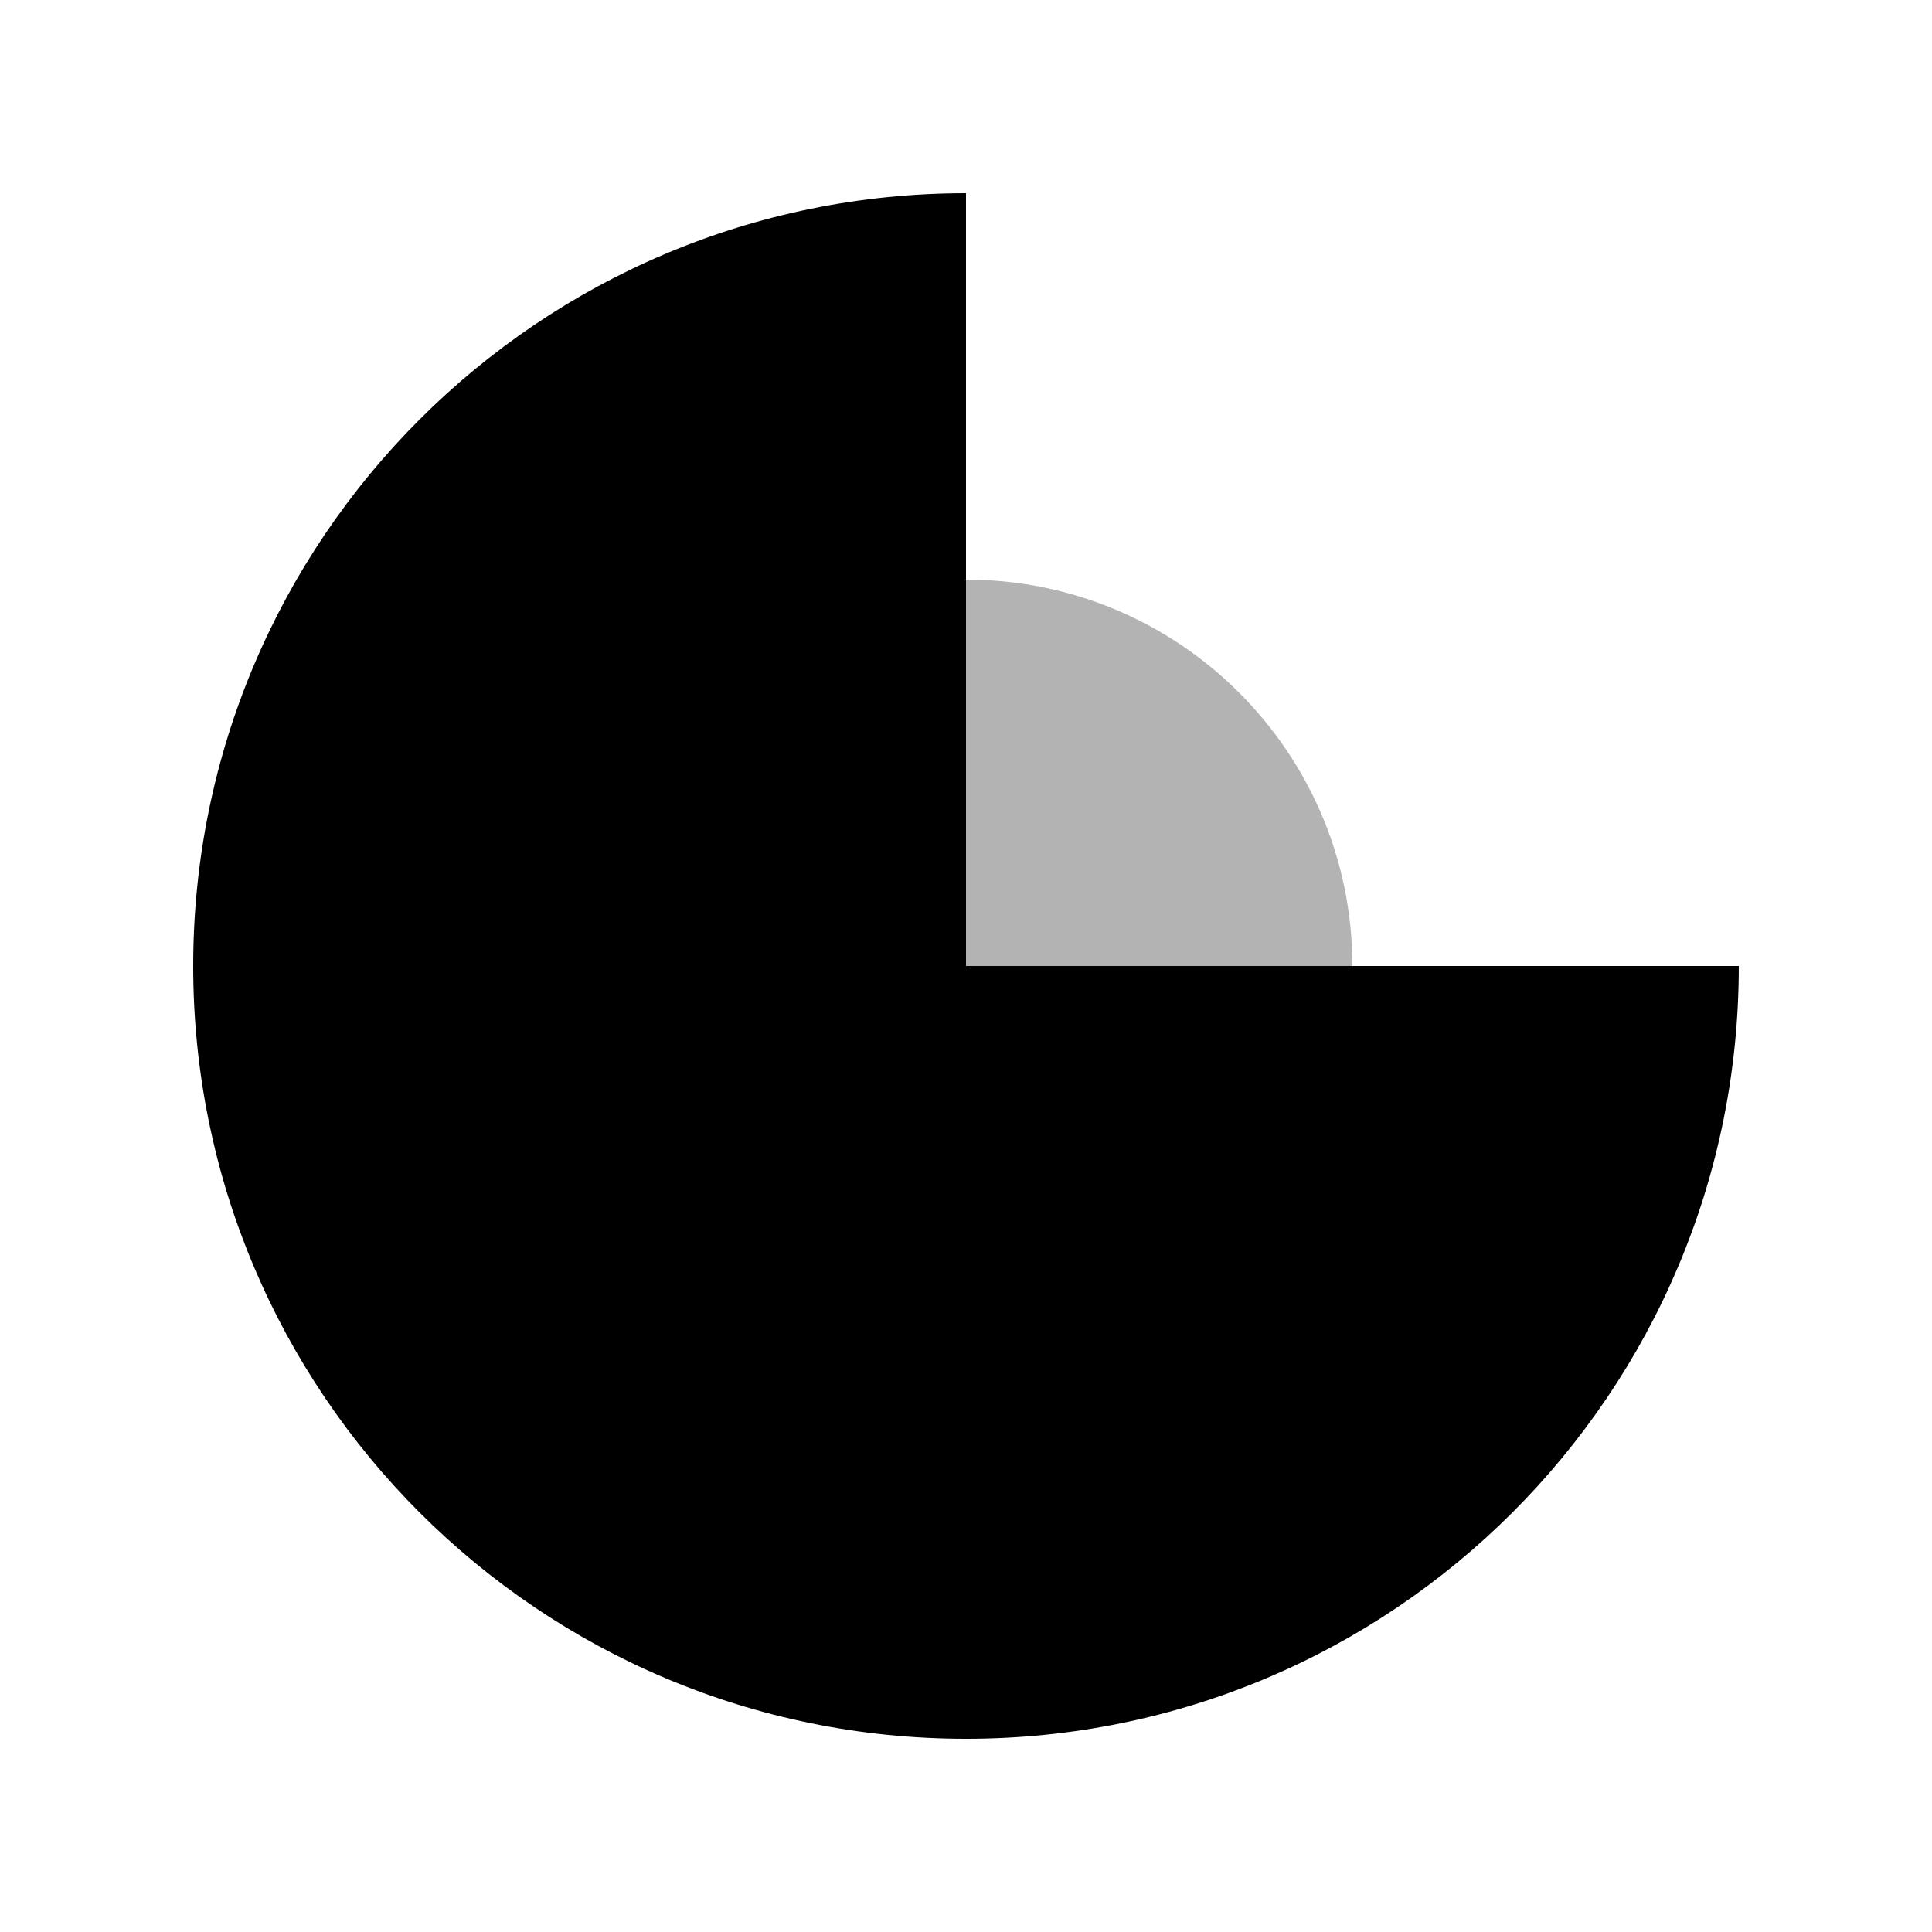
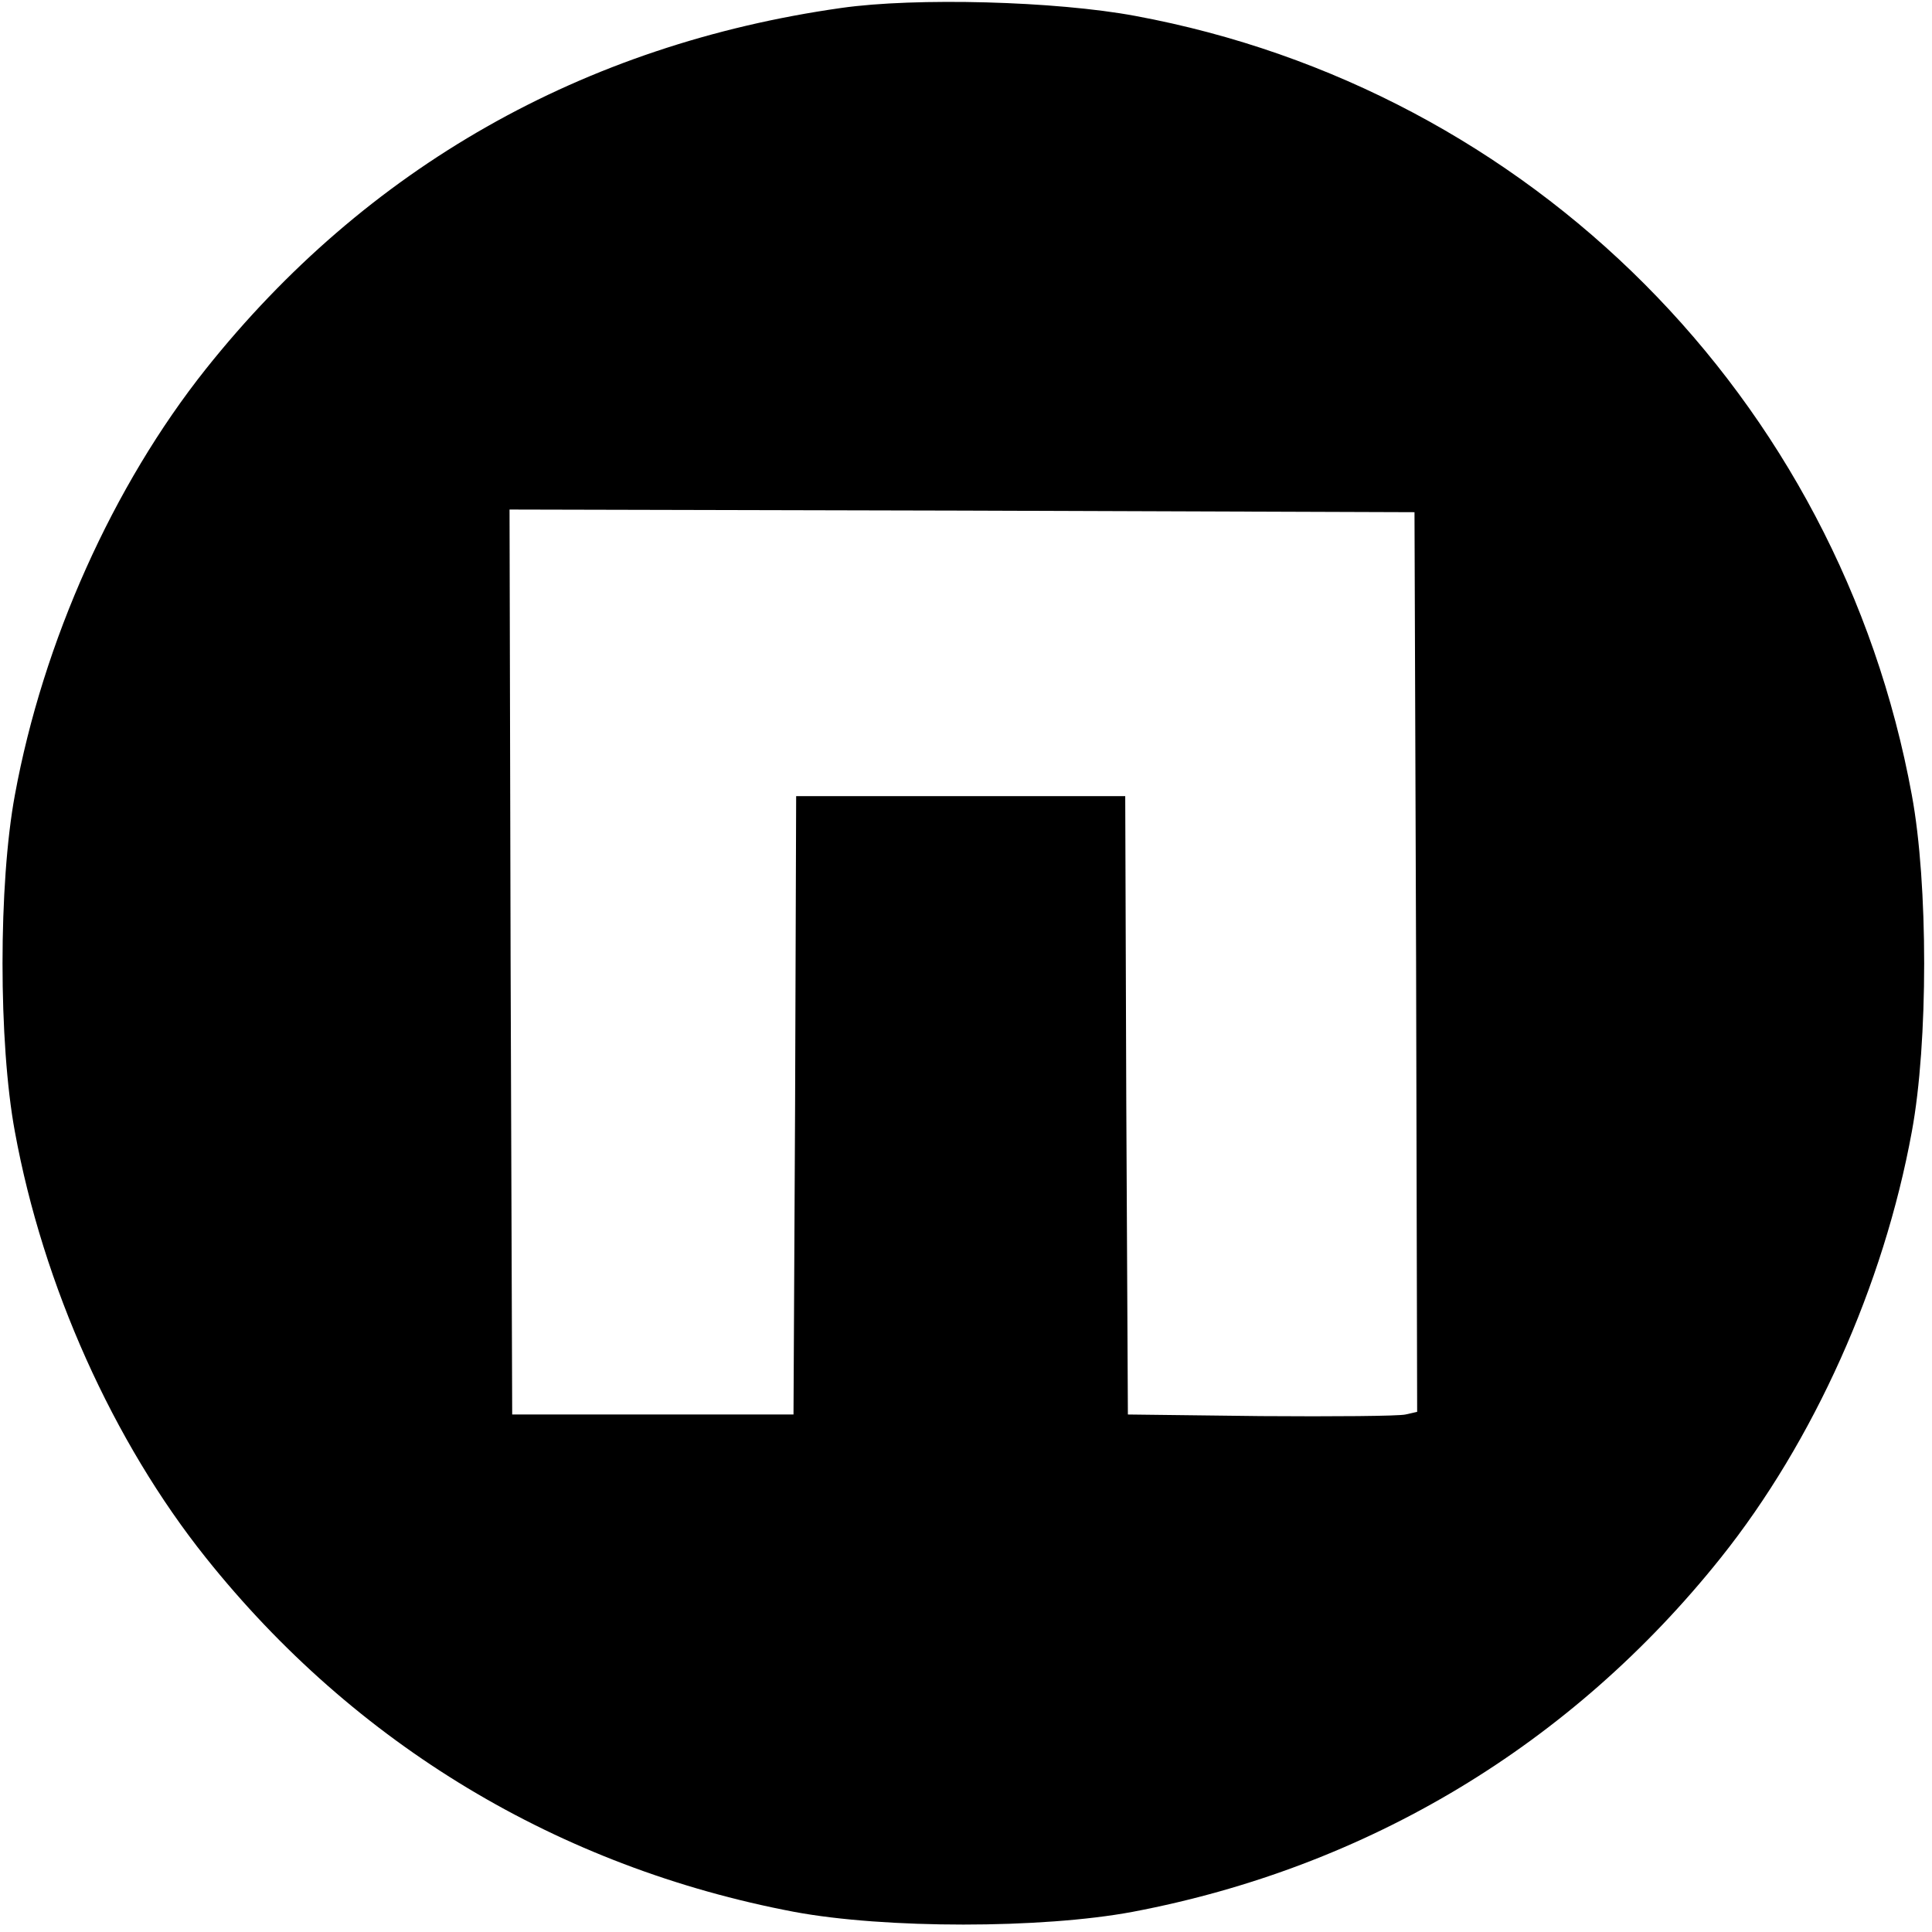
- <svg xmlns="http://www.w3.org/2000/svg" width="200" height="200" viewBox="0 0 200 200" fill="none">
-   <path d="M20 100C20 55.817 55.817 20 100 20V100H180C180 144.183 144.183 180 100 180C55.817 180 20 144.183 20 100Z" fill="currentColor" />
-   <path d="M100 60C77.909 60 60 77.909 60 100H100V60Z" fill="currentColor" fill-opacity="0.3" />
-   <path d="M140 100C140 77.909 122.091 60 100 60V100H140Z" fill="currentColor" fill-opacity="0.3" />
+ <svg xmlns="http://www.w3.org/2000/svg" version="1.0" width="364pt" height="364pt" viewBox="0 0 364 364" preserveAspectRatio="xMidYMid meet">
+   <g transform="translate(0,364) scale(0.1,-0.1)" fill="#000000" stroke="none">
+     <path d="M1585 3625 c-487 -69 -895 -301 -1197 -680 -175 -220 -307 -514 -360 -803 -31 -167 -31 -467 0 -634 53 -290 185 -584 360 -803 281 -352 665 -583 1108 -667 171 -32 467 -32 638 0 443 84 827 315 1108 667 175 219 307 513 360 803 31 167 31 467 0 634 -137 748 -718 1330 -1463 1468 -150 28 -414 35 -554 15z m1083 -1797 l2 -848 -22 -5 c-13 -3 -135 -4 -273 -3 l-250 3 -3 583 -2 582 -310 0 -310 0 -2 -582 -3 -583 -265 0 -265 0 -3 853 -2 852 852 -2 853 -3 3 -847z" />
+   </g>
</svg>
